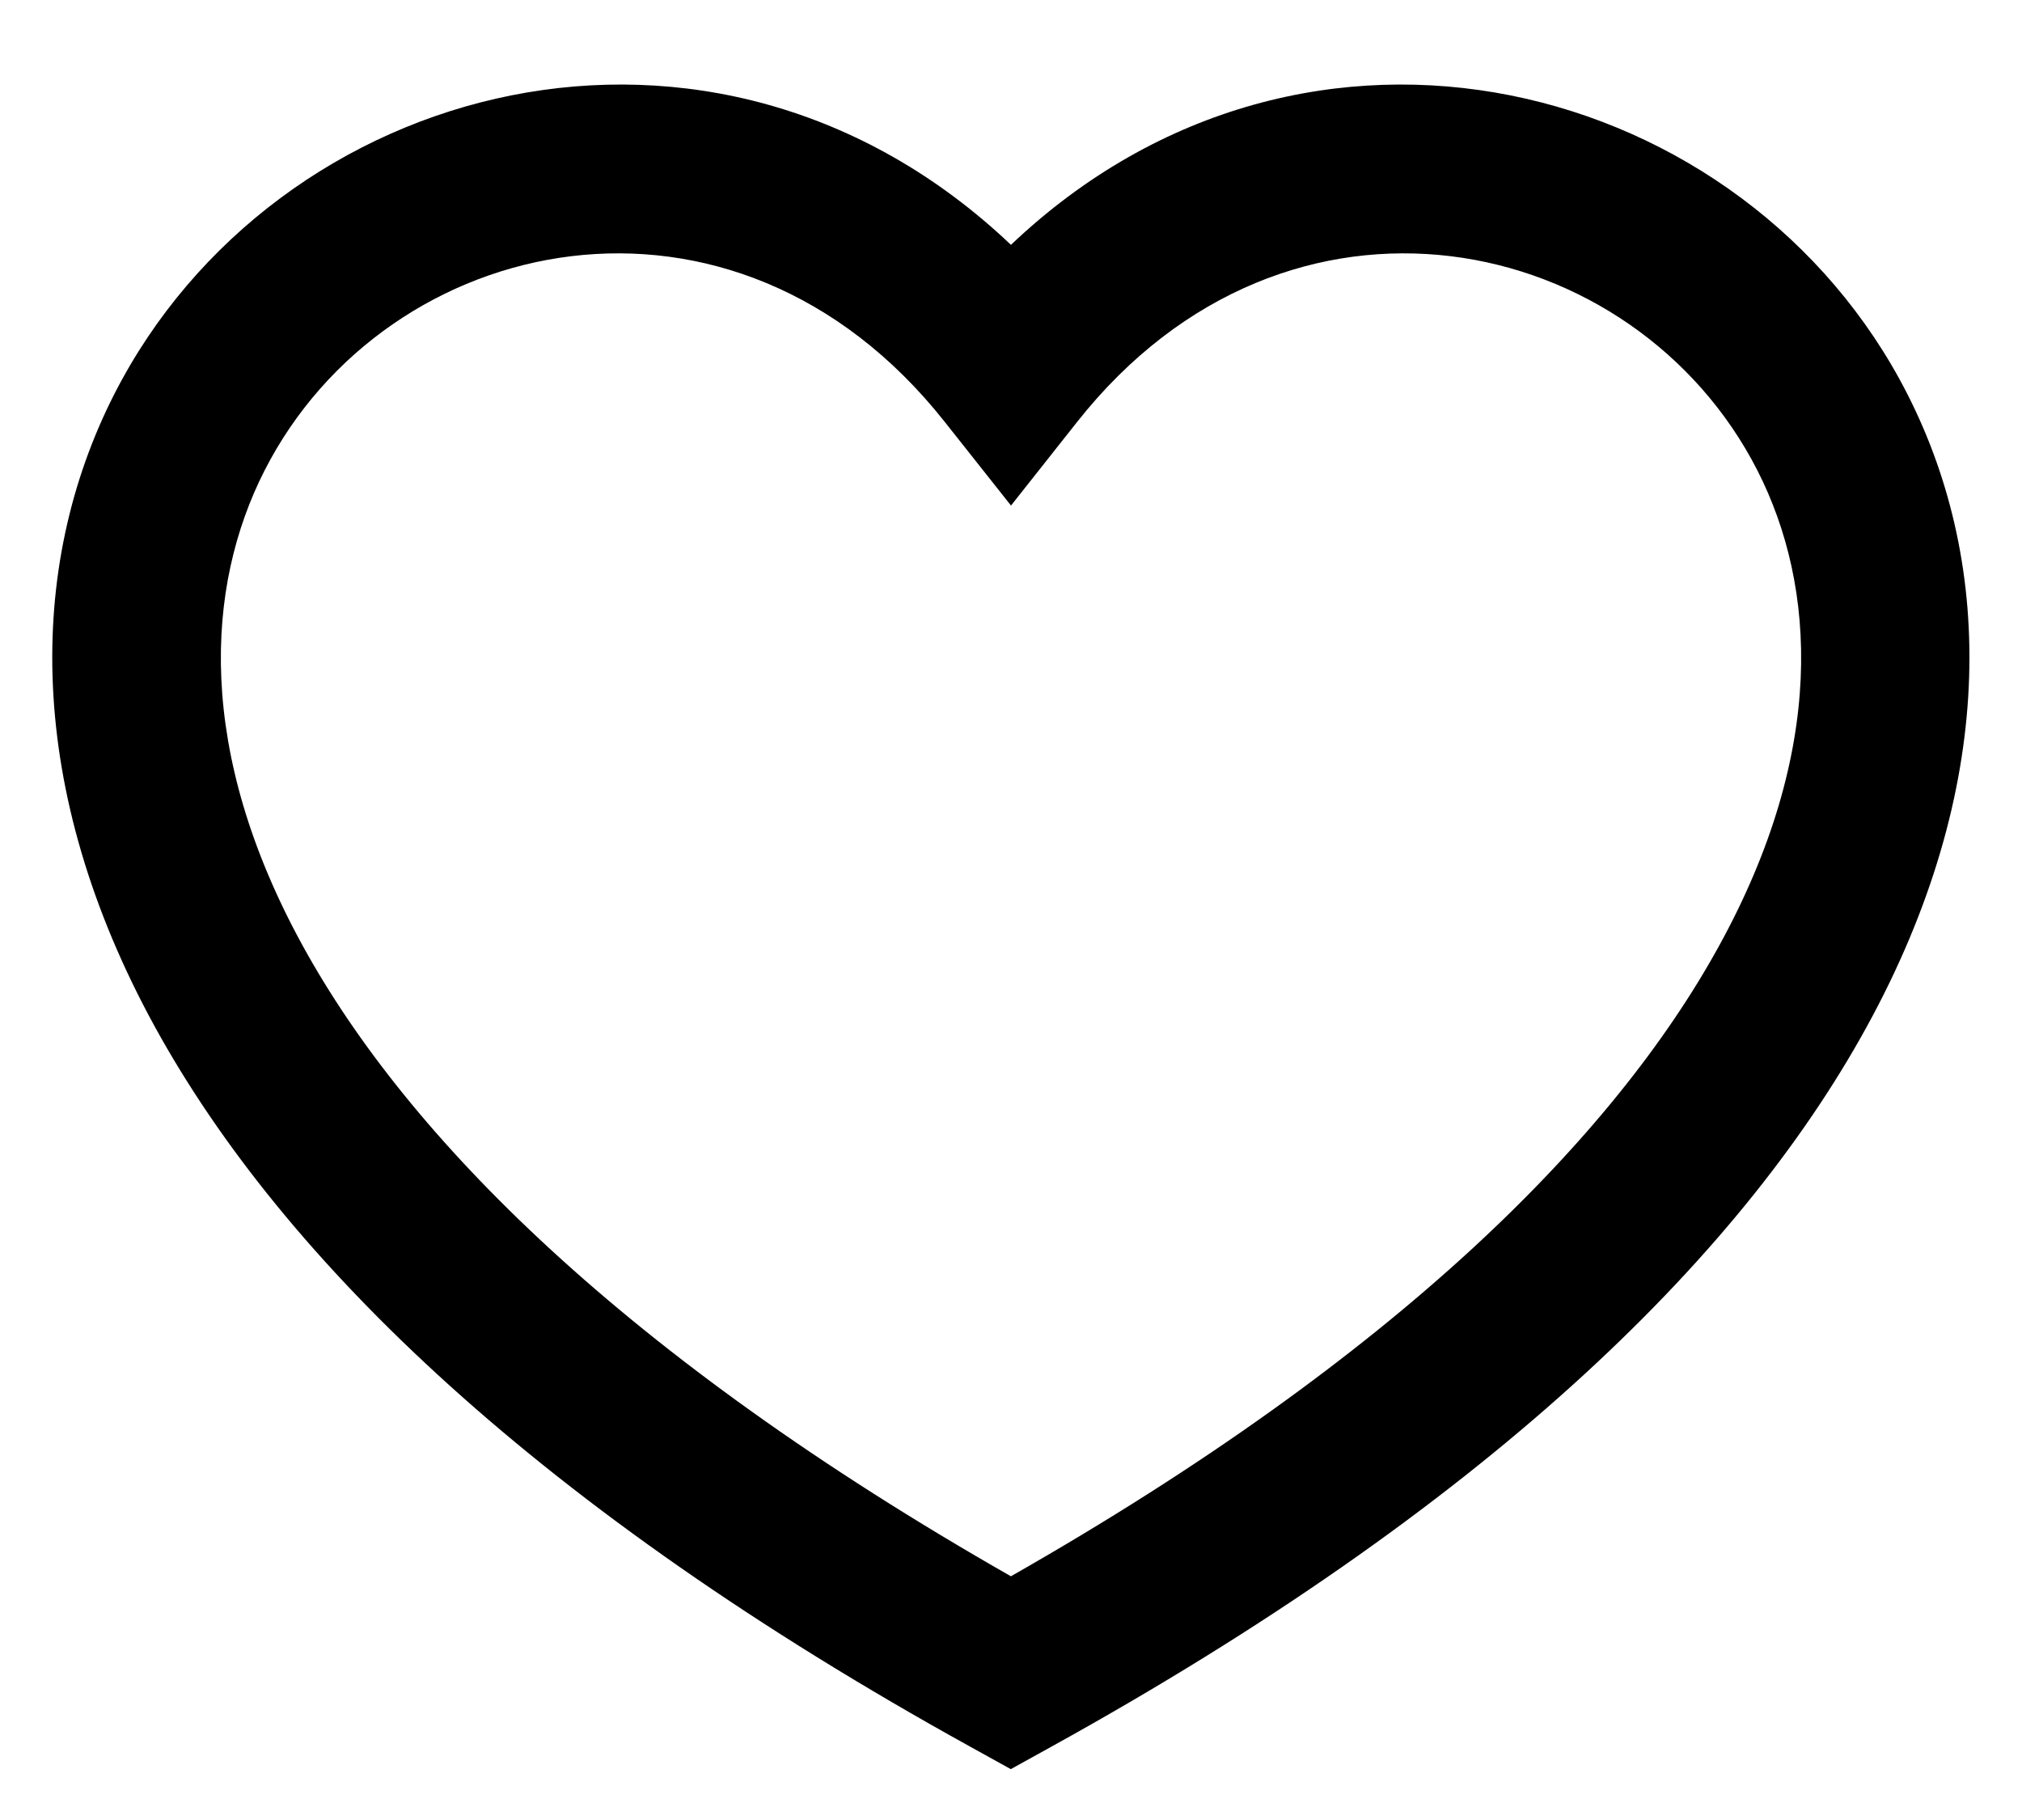
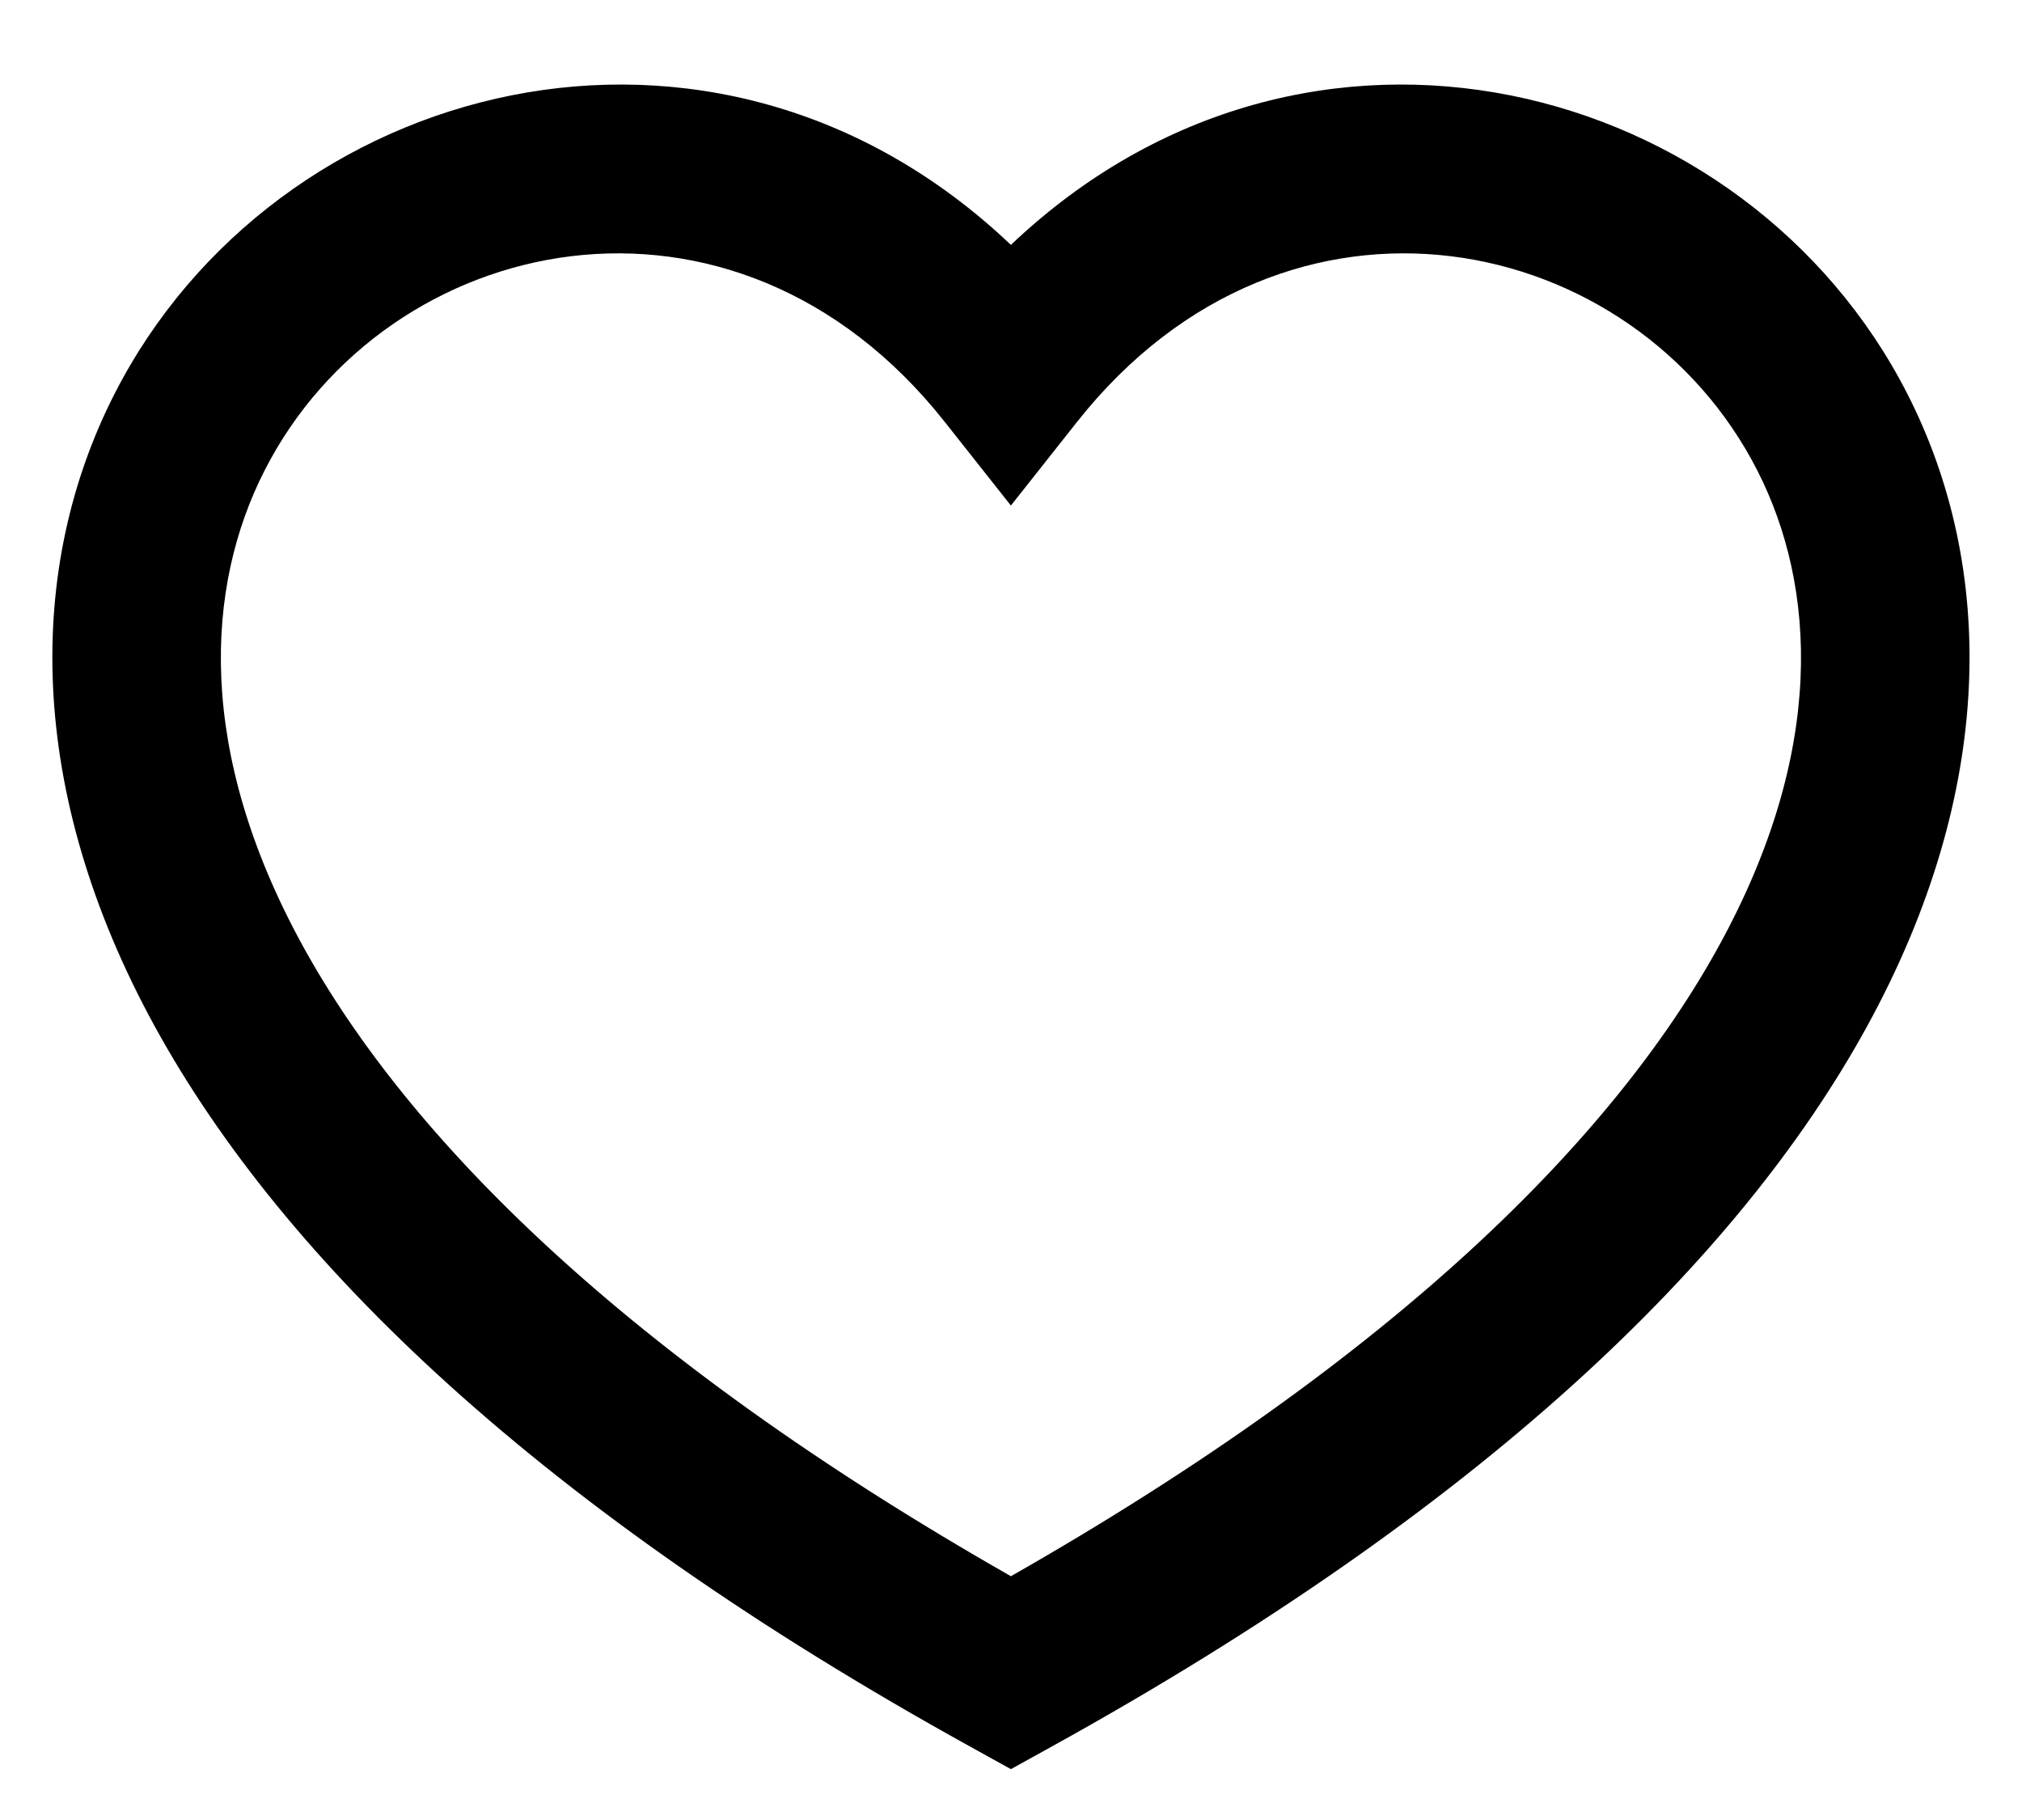
- <svg xmlns="http://www.w3.org/2000/svg" width="20" height="18">
-   <path fill-rule="evenodd" clip-rule="evenodd" d="M10 15.59c-3.833-2.184-5.971-4.353-7.005-6.235-1.058-1.927-.965-3.55-.378-4.702 1.206-2.367 4.638-3.124 6.728-.48L10 5l.654-.827c2.09-2.644 5.522-1.887 6.729.48.587 1.152.68 2.775-.379 4.701-1.034 1.883-3.171 4.053-7.004 6.235zm0-13.168C7.057-.373 2.72.782 1.131 3.897c-.871 1.709-.883 3.918.402 6.26 1.275 2.32 3.815 4.77 8.062 7.117l.403.223.403-.223c4.247-2.347 6.788-4.797 8.062-7.117 1.286-2.342 1.274-4.551.403-6.26C17.279.782 12.94-.373 9.999 2.422z" />
+ <svg xmlns="http://www.w3.org/2000/svg" width="20" height="18" viewBox="0 0 20 18">
+   <path fill-rule="evenodd" clip-rule="evenodd" d="M9.999 15.589C6.167 13.406 4.029 11.237 2.995 9.355C1.937 7.428 2.03 5.805 2.617 4.653C3.823 2.286 7.255 1.529 9.345 4.173L9.999 5L10.653 4.173C12.744 1.529 16.175 2.286 17.382 4.653C17.969 5.805 18.061 7.428 17.003 9.354C15.969 11.237 13.832 13.406 9.999 15.589ZM9.999 2.422C7.058 -0.373 2.719 0.782 1.132 3.897C0.261 5.606 0.249 7.815 1.534 10.157C2.809 12.477 5.349 14.927 9.596 17.274L9.999 17.497L10.402 17.274C14.649 14.927 17.19 12.477 18.464 10.157C19.75 7.815 19.738 5.606 18.867 3.897C17.279 0.782 12.94 -0.373 9.999 2.422Z" />
</svg>
